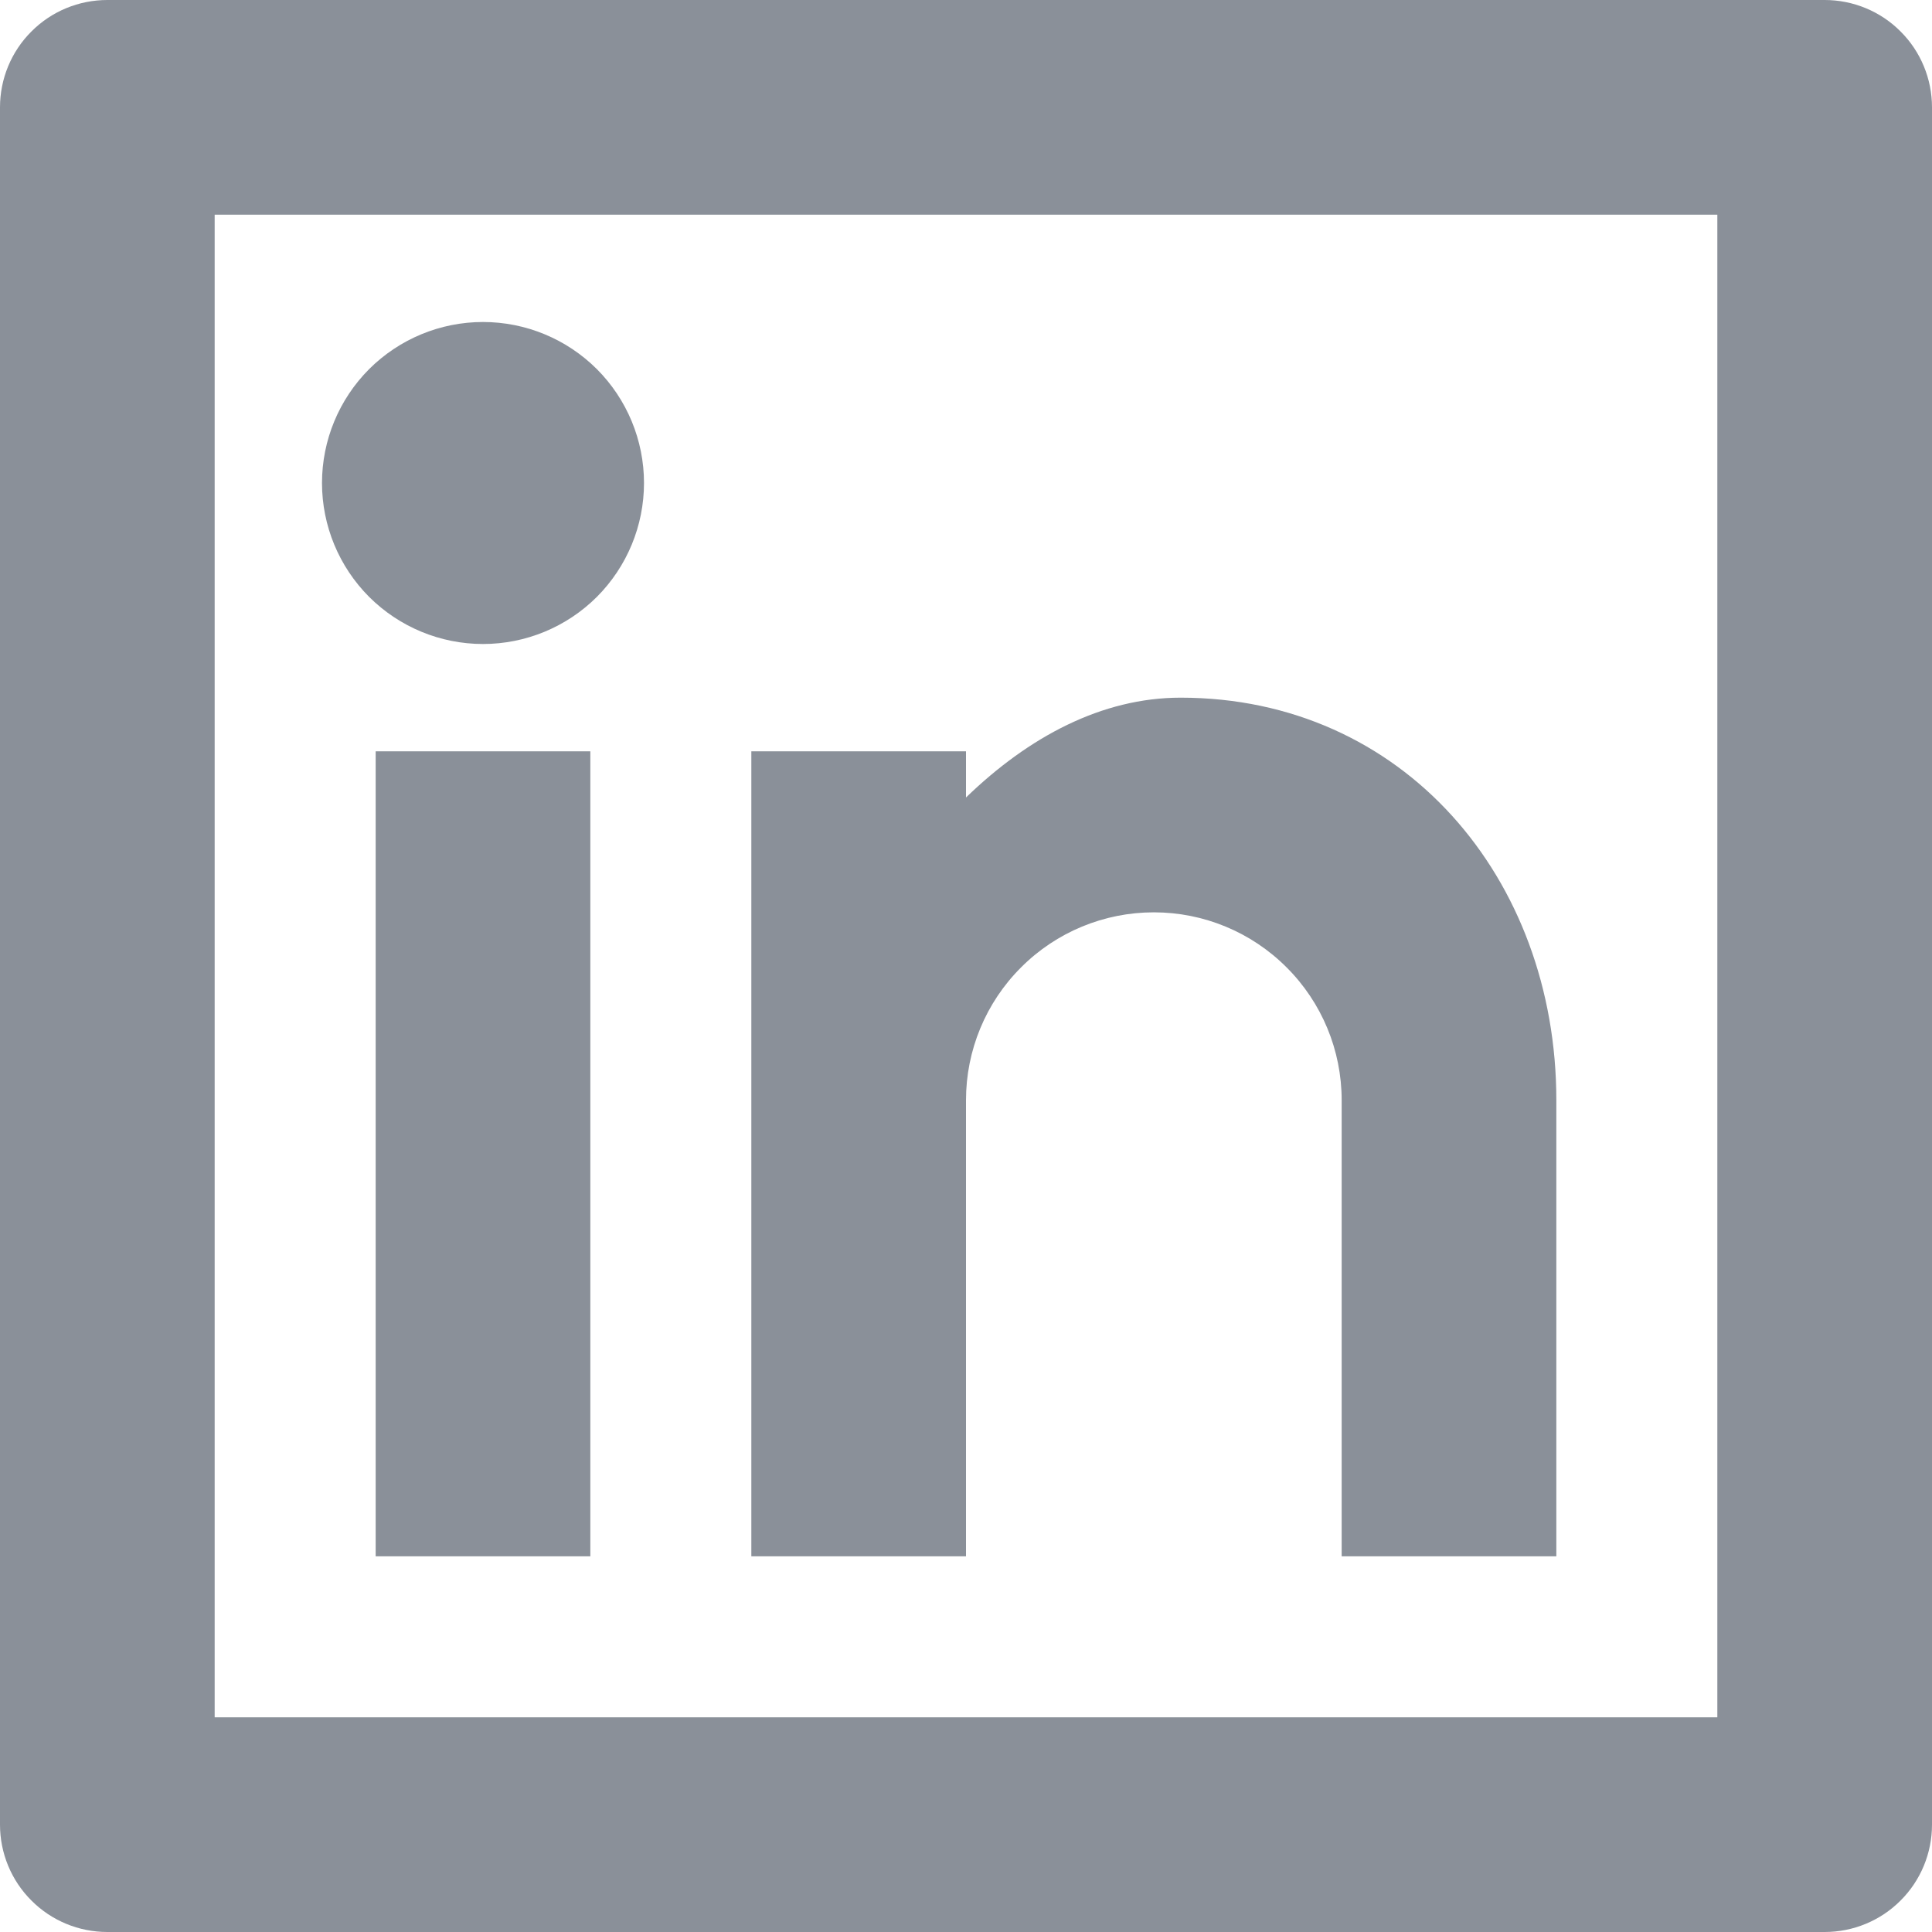
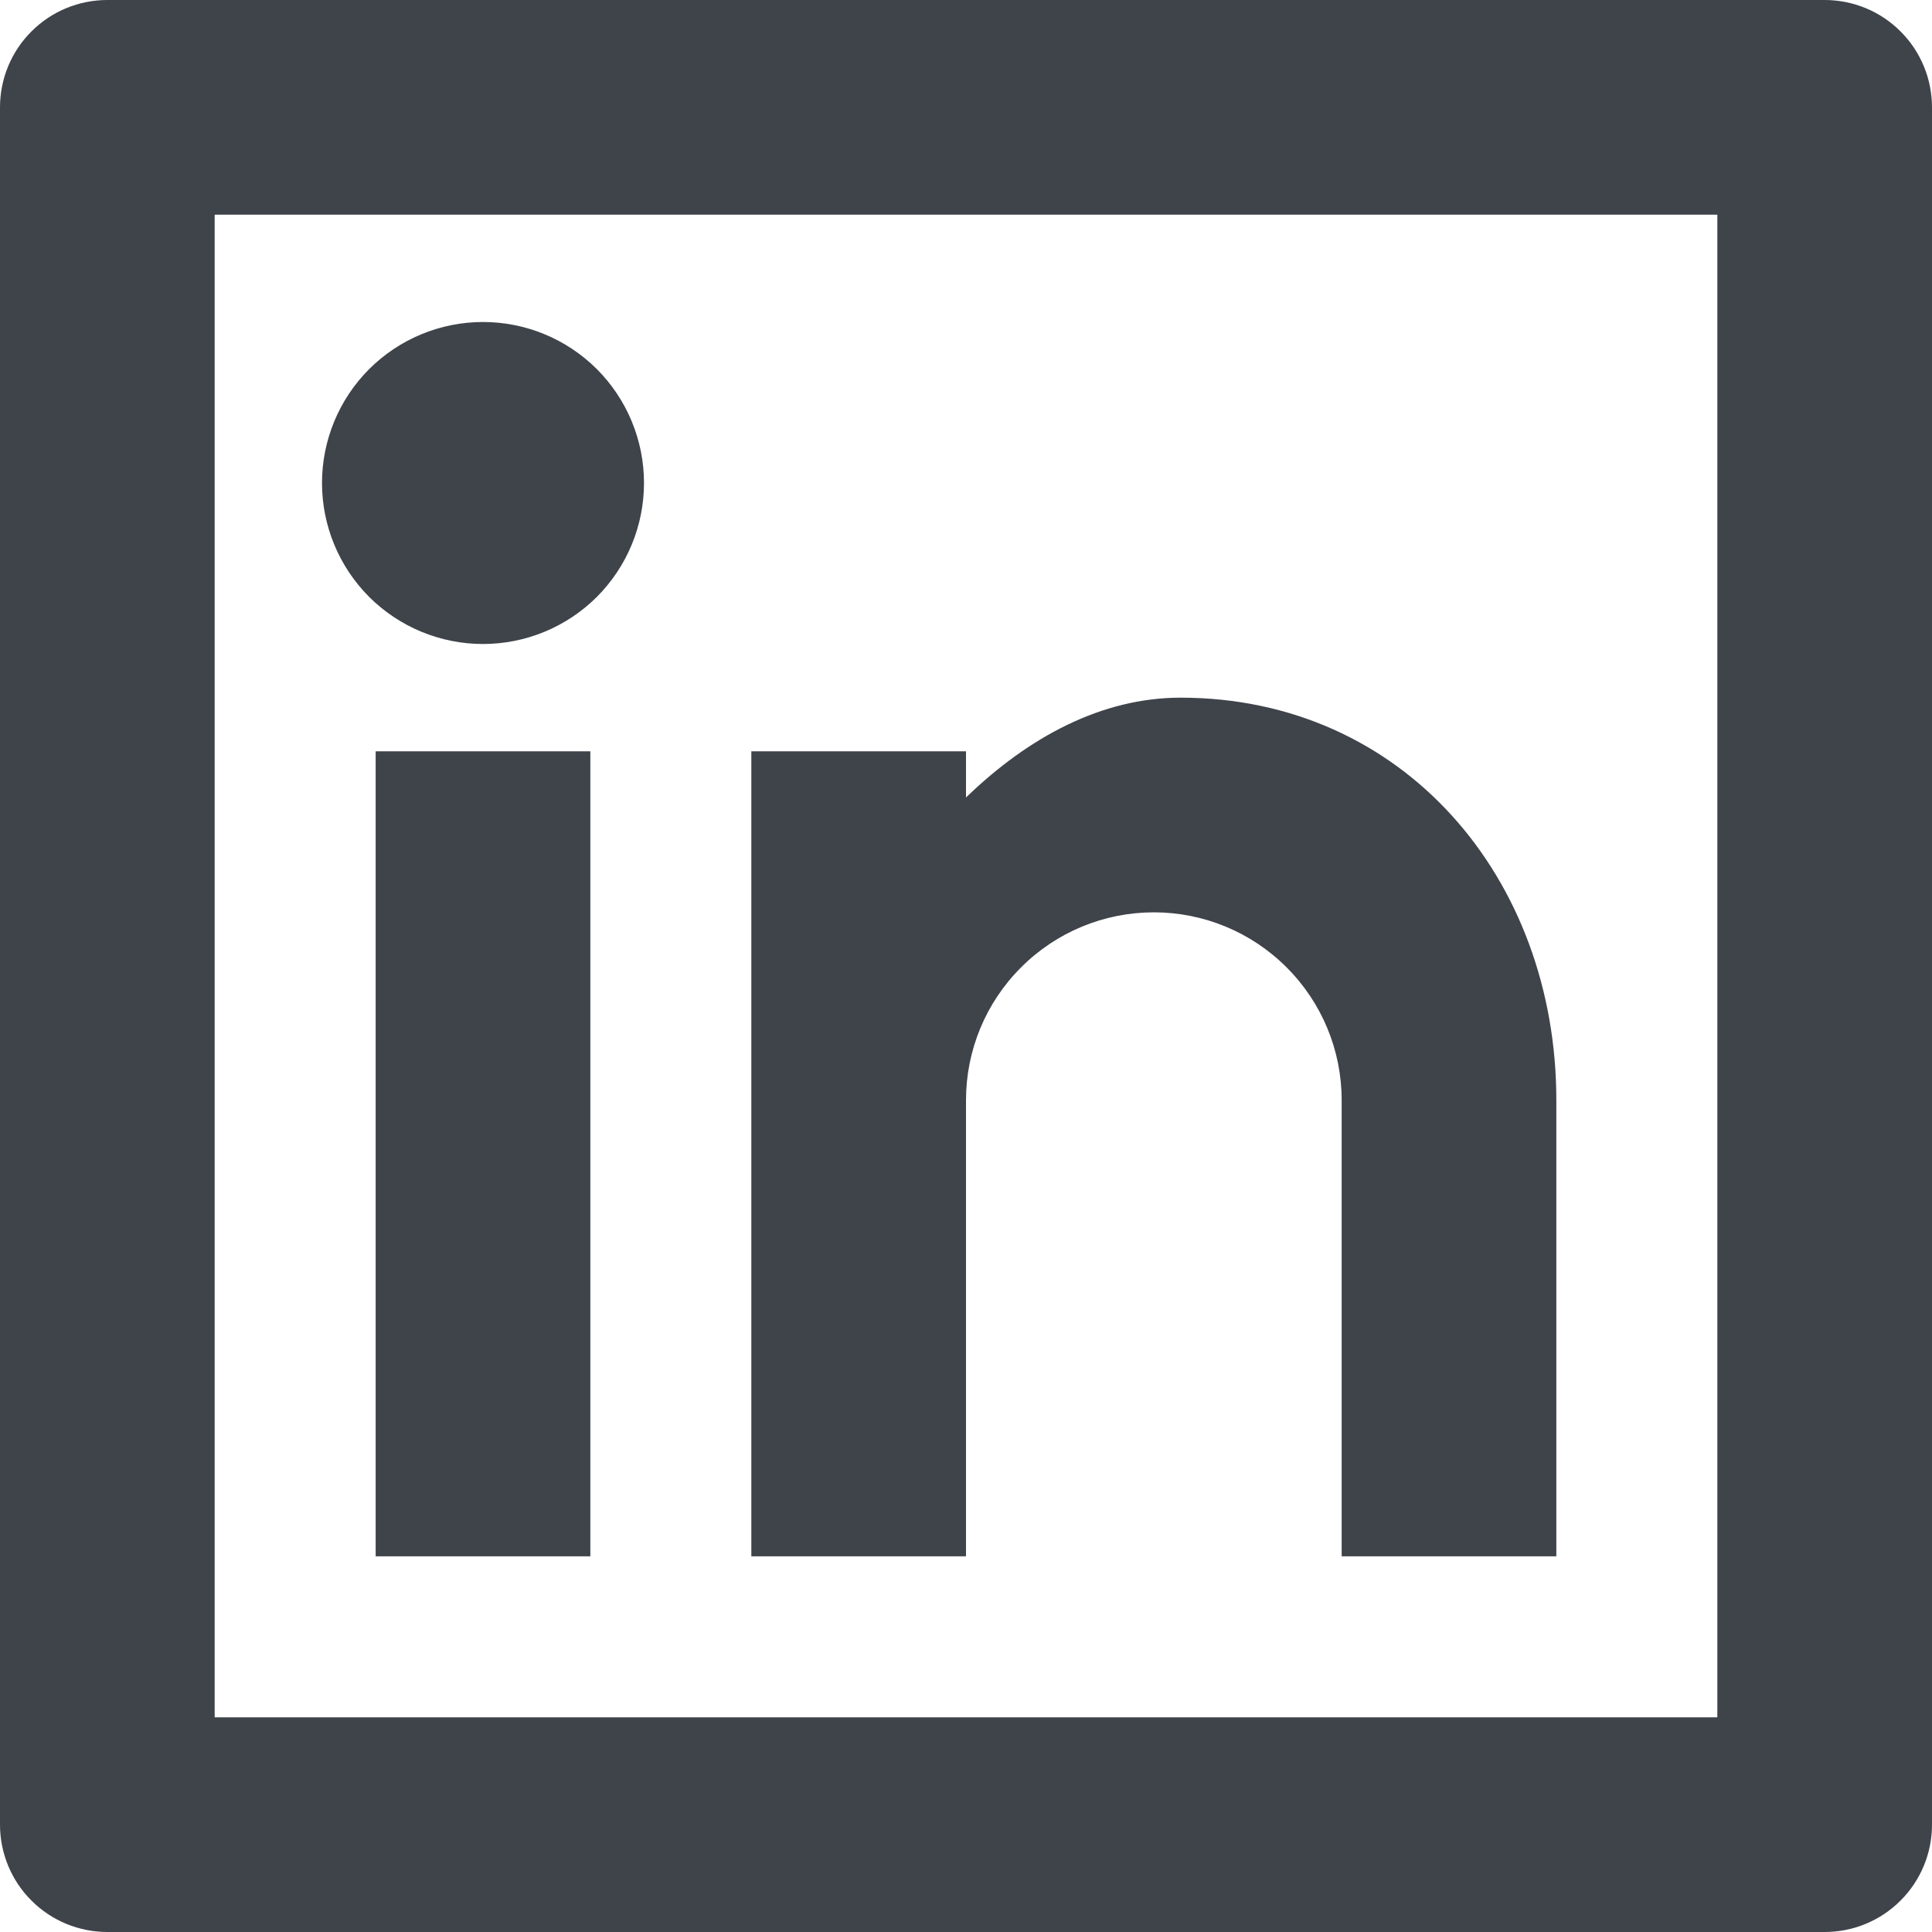
<svg xmlns="http://www.w3.org/2000/svg" width="18" height="18" viewBox="0 0 18 18" fill="none">
-   <path d="M1 0H17C17.265 0 17.52 0.105 17.707 0.293C17.895 0.48 18 0.735 18 1V17C18 17.265 17.895 17.52 17.707 17.707C17.52 17.895 17.265 18 17 18H1C0.735 18 0.48 17.895 0.293 17.707C0.105 17.52 0 17.265 0 17V1C0 0.735 0.105 0.48 0.293 0.293C0.48 0.105 0.735 0 1 0ZM2 2V16H16V2H2ZM4.5 6C4.102 6 3.721 5.842 3.439 5.561C3.158 5.279 3 4.898 3 4.5C3 4.102 3.158 3.721 3.439 3.439C3.721 3.158 4.102 3 4.5 3C4.898 3 5.279 3.158 5.561 3.439C5.842 3.721 6 4.102 6 4.5C6 4.898 5.842 5.279 5.561 5.561C5.279 5.842 4.898 6 4.5 6ZM3.5 7H5.5V14.5H3.5V7ZM9 7.43C9.584 6.865 10.266 6.5 11 6.5C13.071 6.5 14.5 8.179 14.5 10.25V14.5H12.5V10.25C12.5 9.786 12.316 9.341 11.987 9.013C11.659 8.684 11.214 8.5 10.75 8.5C10.286 8.5 9.841 8.684 9.513 9.013C9.184 9.341 9 9.786 9 10.25V14.5H7V7H9V7.43Z" fill="#8A9099" />
+   <path d="M1 0H17C17.265 0 17.52 0.105 17.707 0.293C17.895 0.48 18 0.735 18 1V17C18 17.265 17.895 17.52 17.707 17.707C17.52 17.895 17.265 18 17 18H1C0.735 18 0.48 17.895 0.293 17.707C0.105 17.52 0 17.265 0 17V1C0 0.735 0.105 0.48 0.293 0.293C0.48 0.105 0.735 0 1 0ZM2 2V16H16V2H2ZM4.5 6C4.102 6 3.721 5.842 3.439 5.561C3.158 5.279 3 4.898 3 4.5C3 4.102 3.158 3.721 3.439 3.439C3.721 3.158 4.102 3 4.5 3C4.898 3 5.279 3.158 5.561 3.439C5.842 3.721 6 4.102 6 4.5C6 4.898 5.842 5.279 5.561 5.561C5.279 5.842 4.898 6 4.5 6ZM3.5 7H5.5V14.5H3.5V7ZM9 7.43C9.584 6.865 10.266 6.5 11 6.5C13.071 6.5 14.5 8.179 14.5 10.25V14.5H12.5V10.25C12.5 9.786 12.316 9.341 11.987 9.013C11.659 8.684 11.214 8.5 10.75 8.5C10.286 8.5 9.841 8.684 9.513 9.013C9.184 9.341 9 9.786 9 10.25V14.5H7V7H9V7.43Z" fill="#3F434A" />
</svg>
